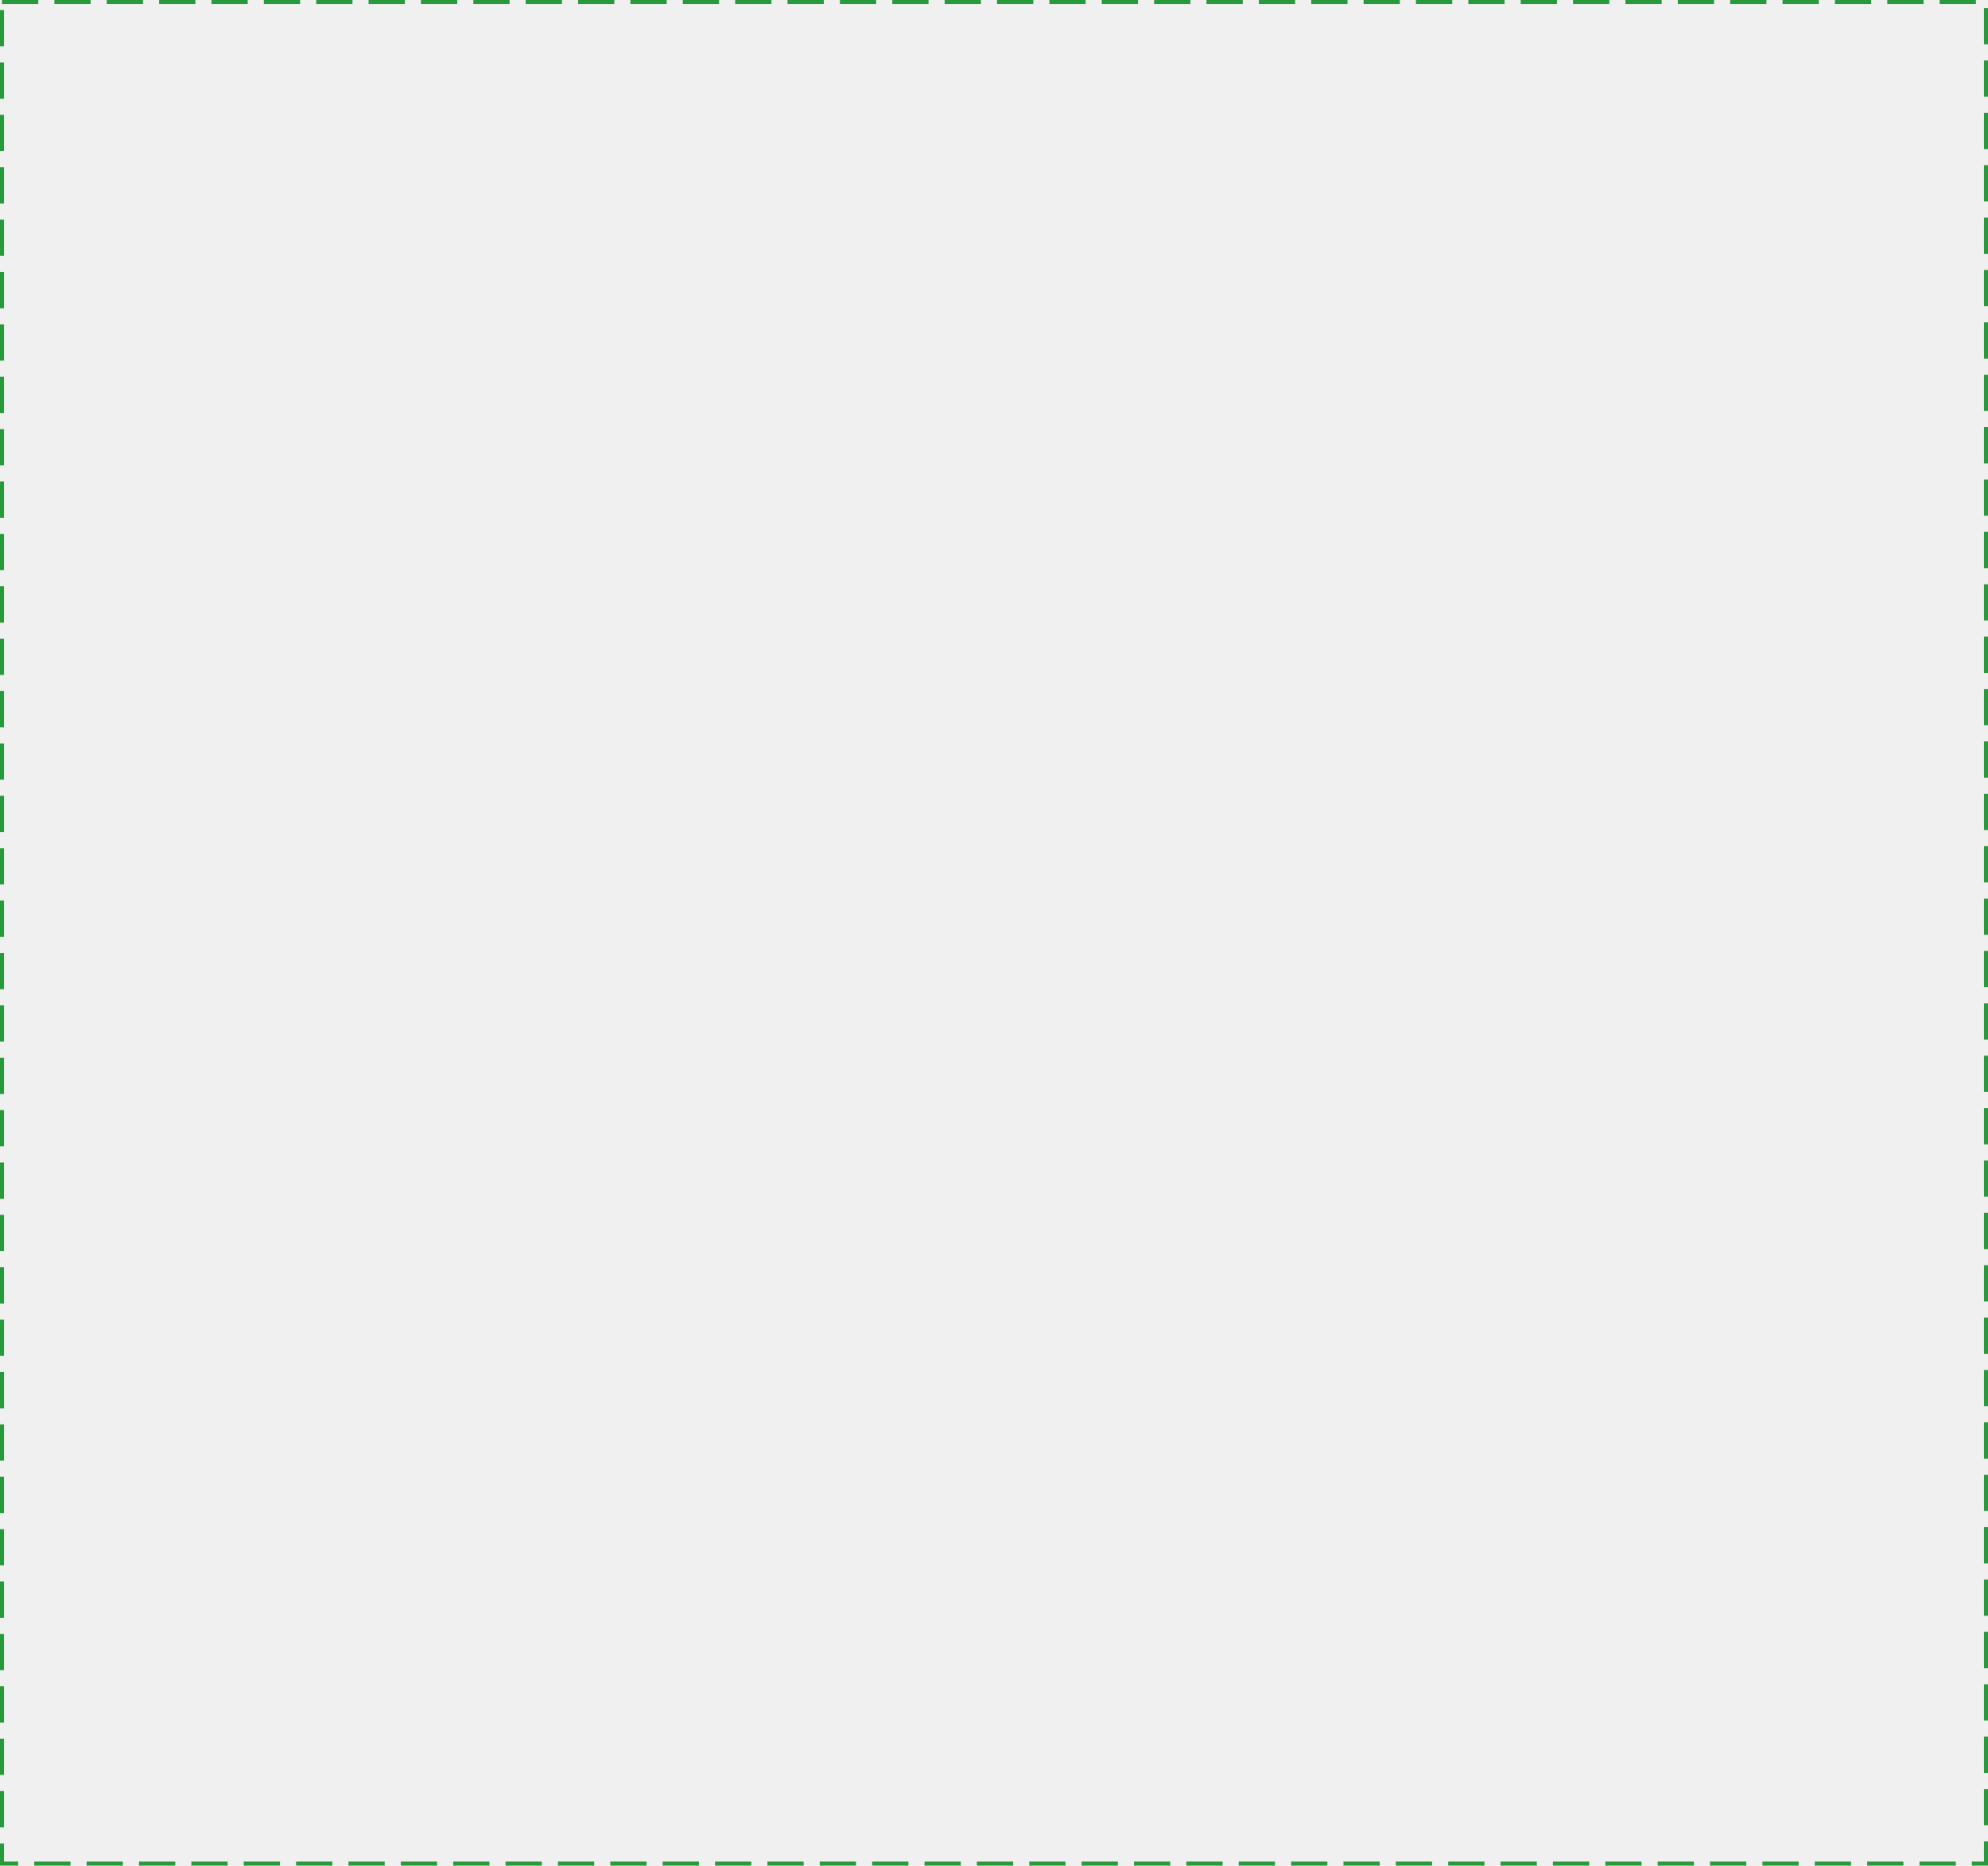
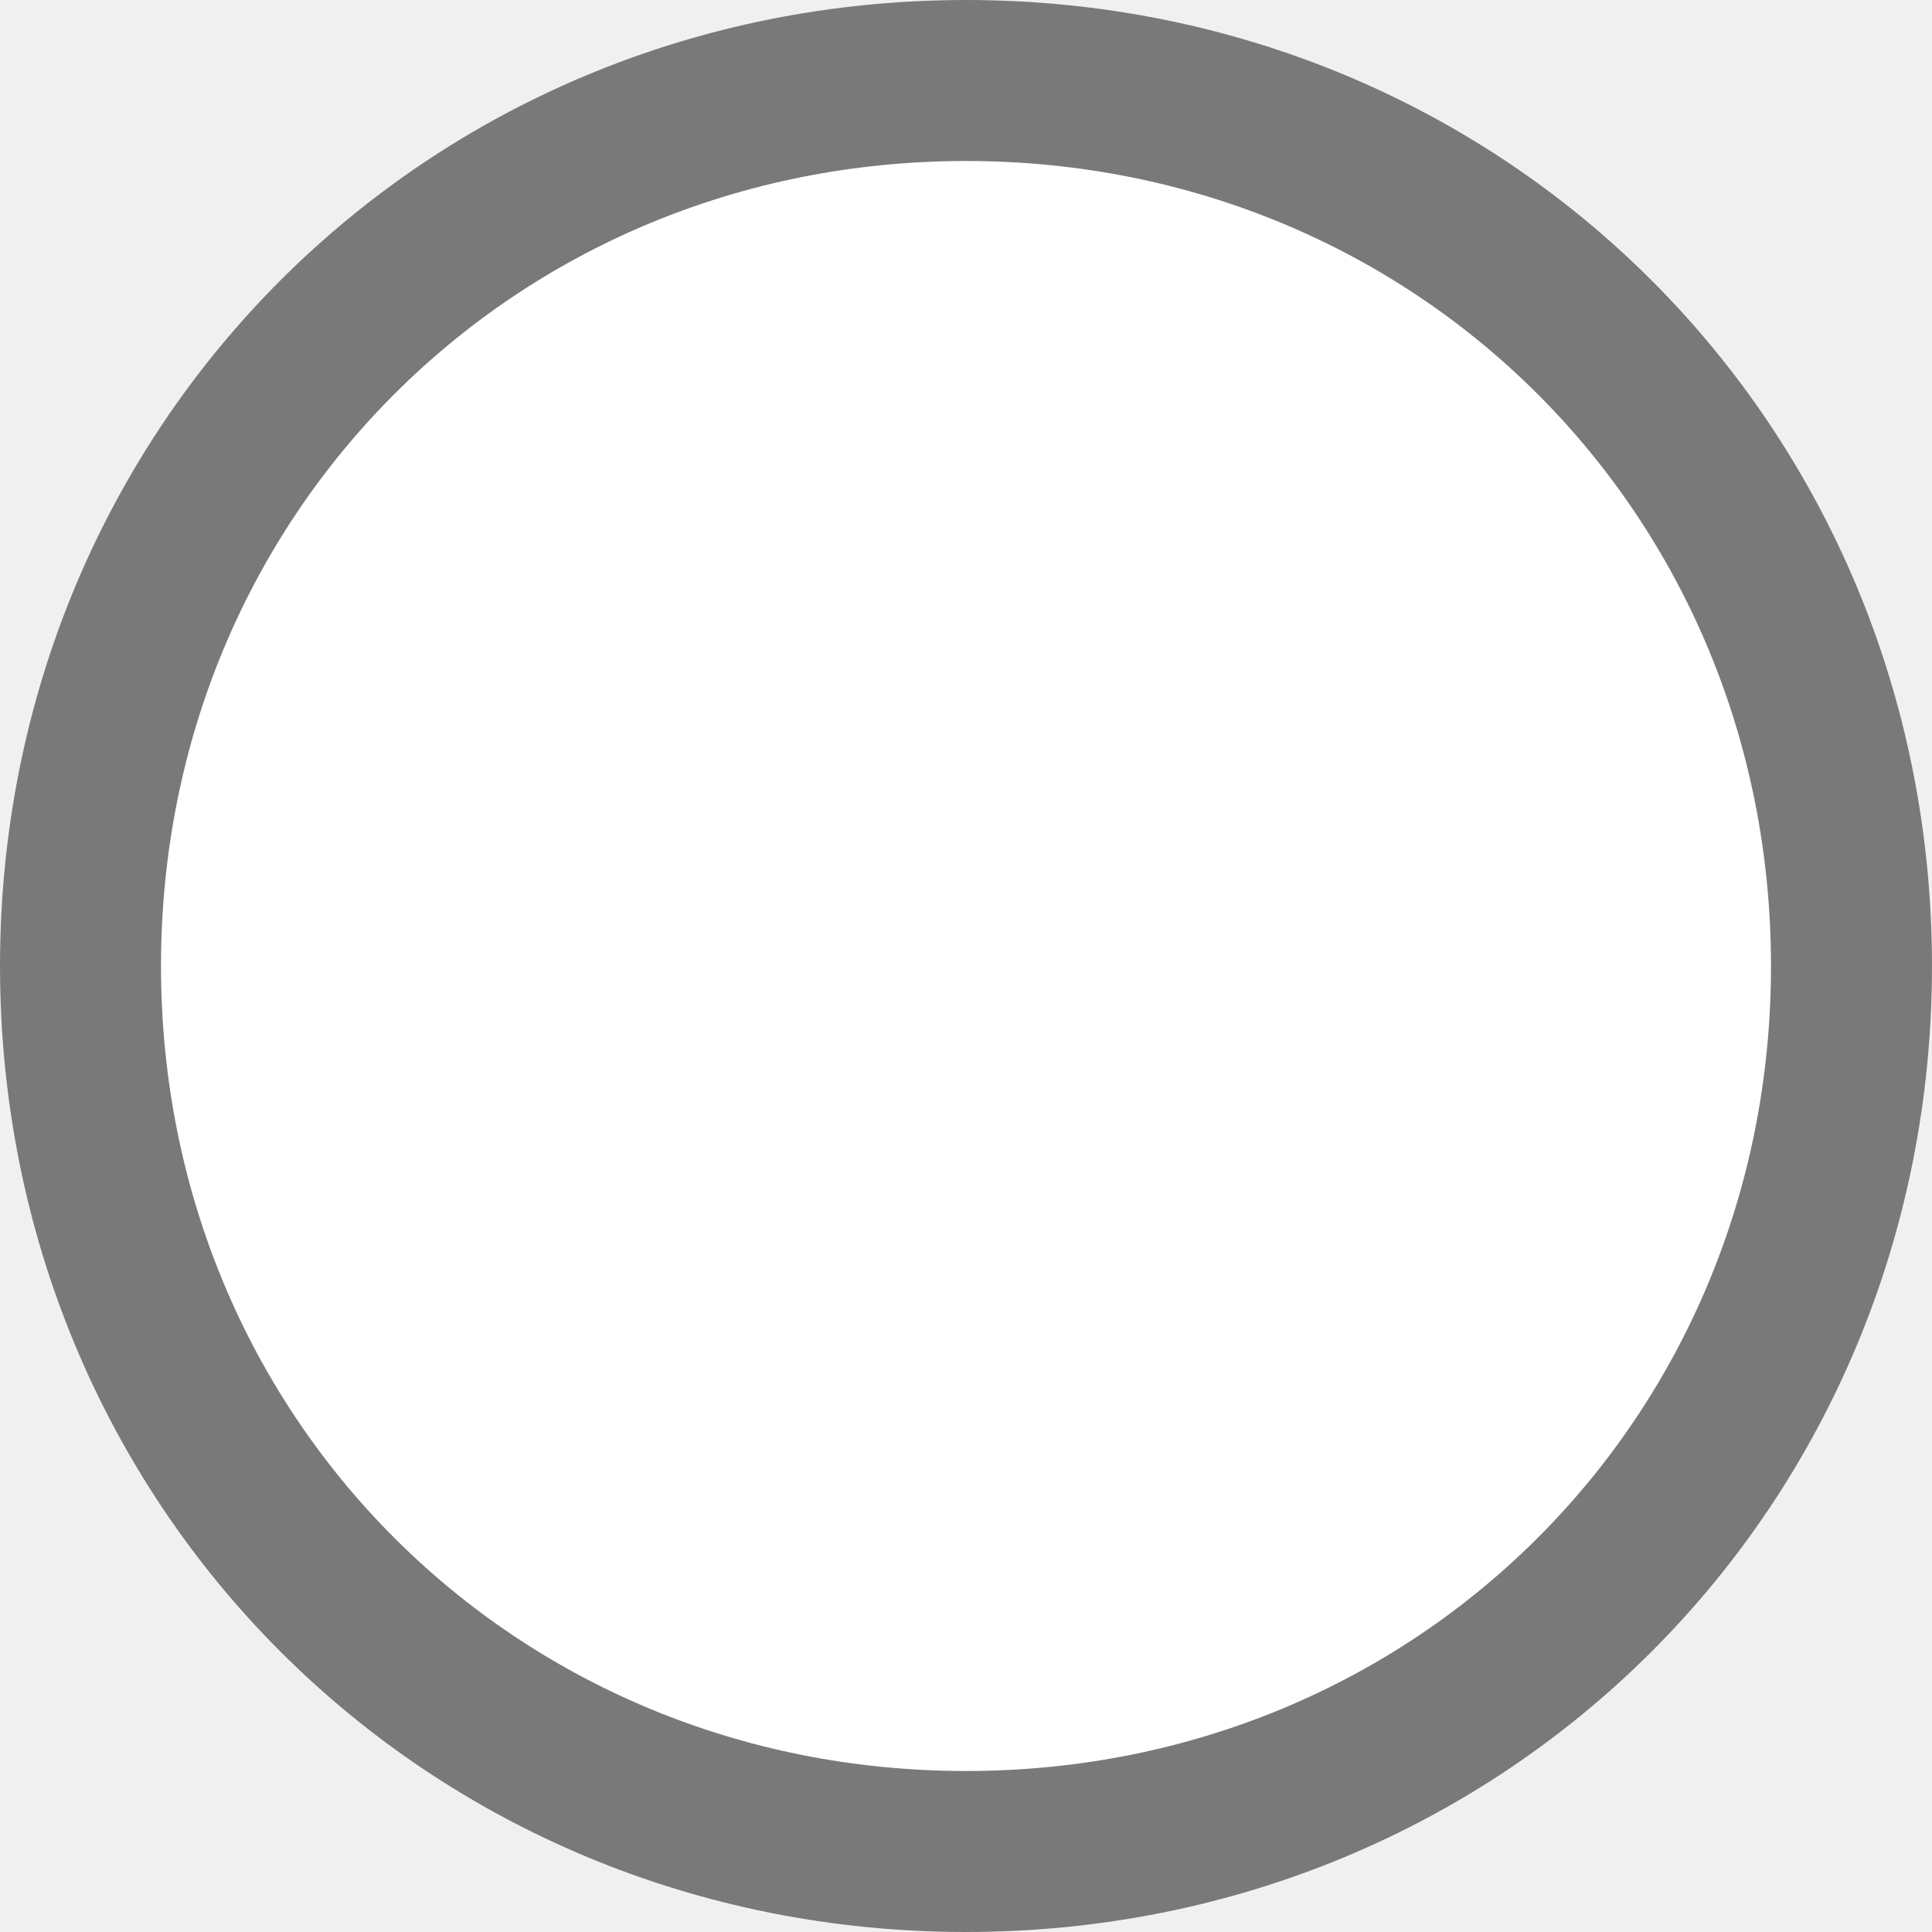
- <svg xmlns="http://www.w3.org/2000/svg" version="1.1" width="987px" height="926px">
-   <g transform="matrix(1 0 0 1 -3690 -1975 )">
-     <path d="M 3692 1977  L 4675 1977  L 4675 2899  L 3692 2899  L 3692 1977  Z " fill-rule="nonzero" fill="#ffffff" stroke="none" fill-opacity="0" />
-     <path d="M 3691 1976  L 4676 1976  L 4676 2900  L 3691 2900  L 3691 1976  Z " stroke-width="2" stroke-dasharray="18,8" stroke="#289a3c" fill="none" />
-   </g>
+ <svg xmlns="http://www.w3.org/2000/svg" version="1.1" width="12px" height="12px" viewBox="701 2822  12 12">
+   <path d="M 707 2822  C 710.36 2822  713 2824.64  713 2828  C 713 2831.36  710.36 2834  707 2834  C 703.64 2834  701 2831.36  701 2828  C 701 2824.64  703.64 2822  707 2822  Z " fill-rule="nonzero" fill="#ffffff" stroke="none" />
+   <path d="M 707 2822.5  C 710.08 2822.5  712.5 2824.92  712.5 2828  C 712.5 2831.08  710.08 2833.5  707 2833.5  C 703.92 2833.5  701.5 2831.08  701.5 2828  C 701.5 2824.92  703.92 2822.5  707 2822.5  Z " stroke-width="1" stroke="#797979" fill="none" />
</svg>
